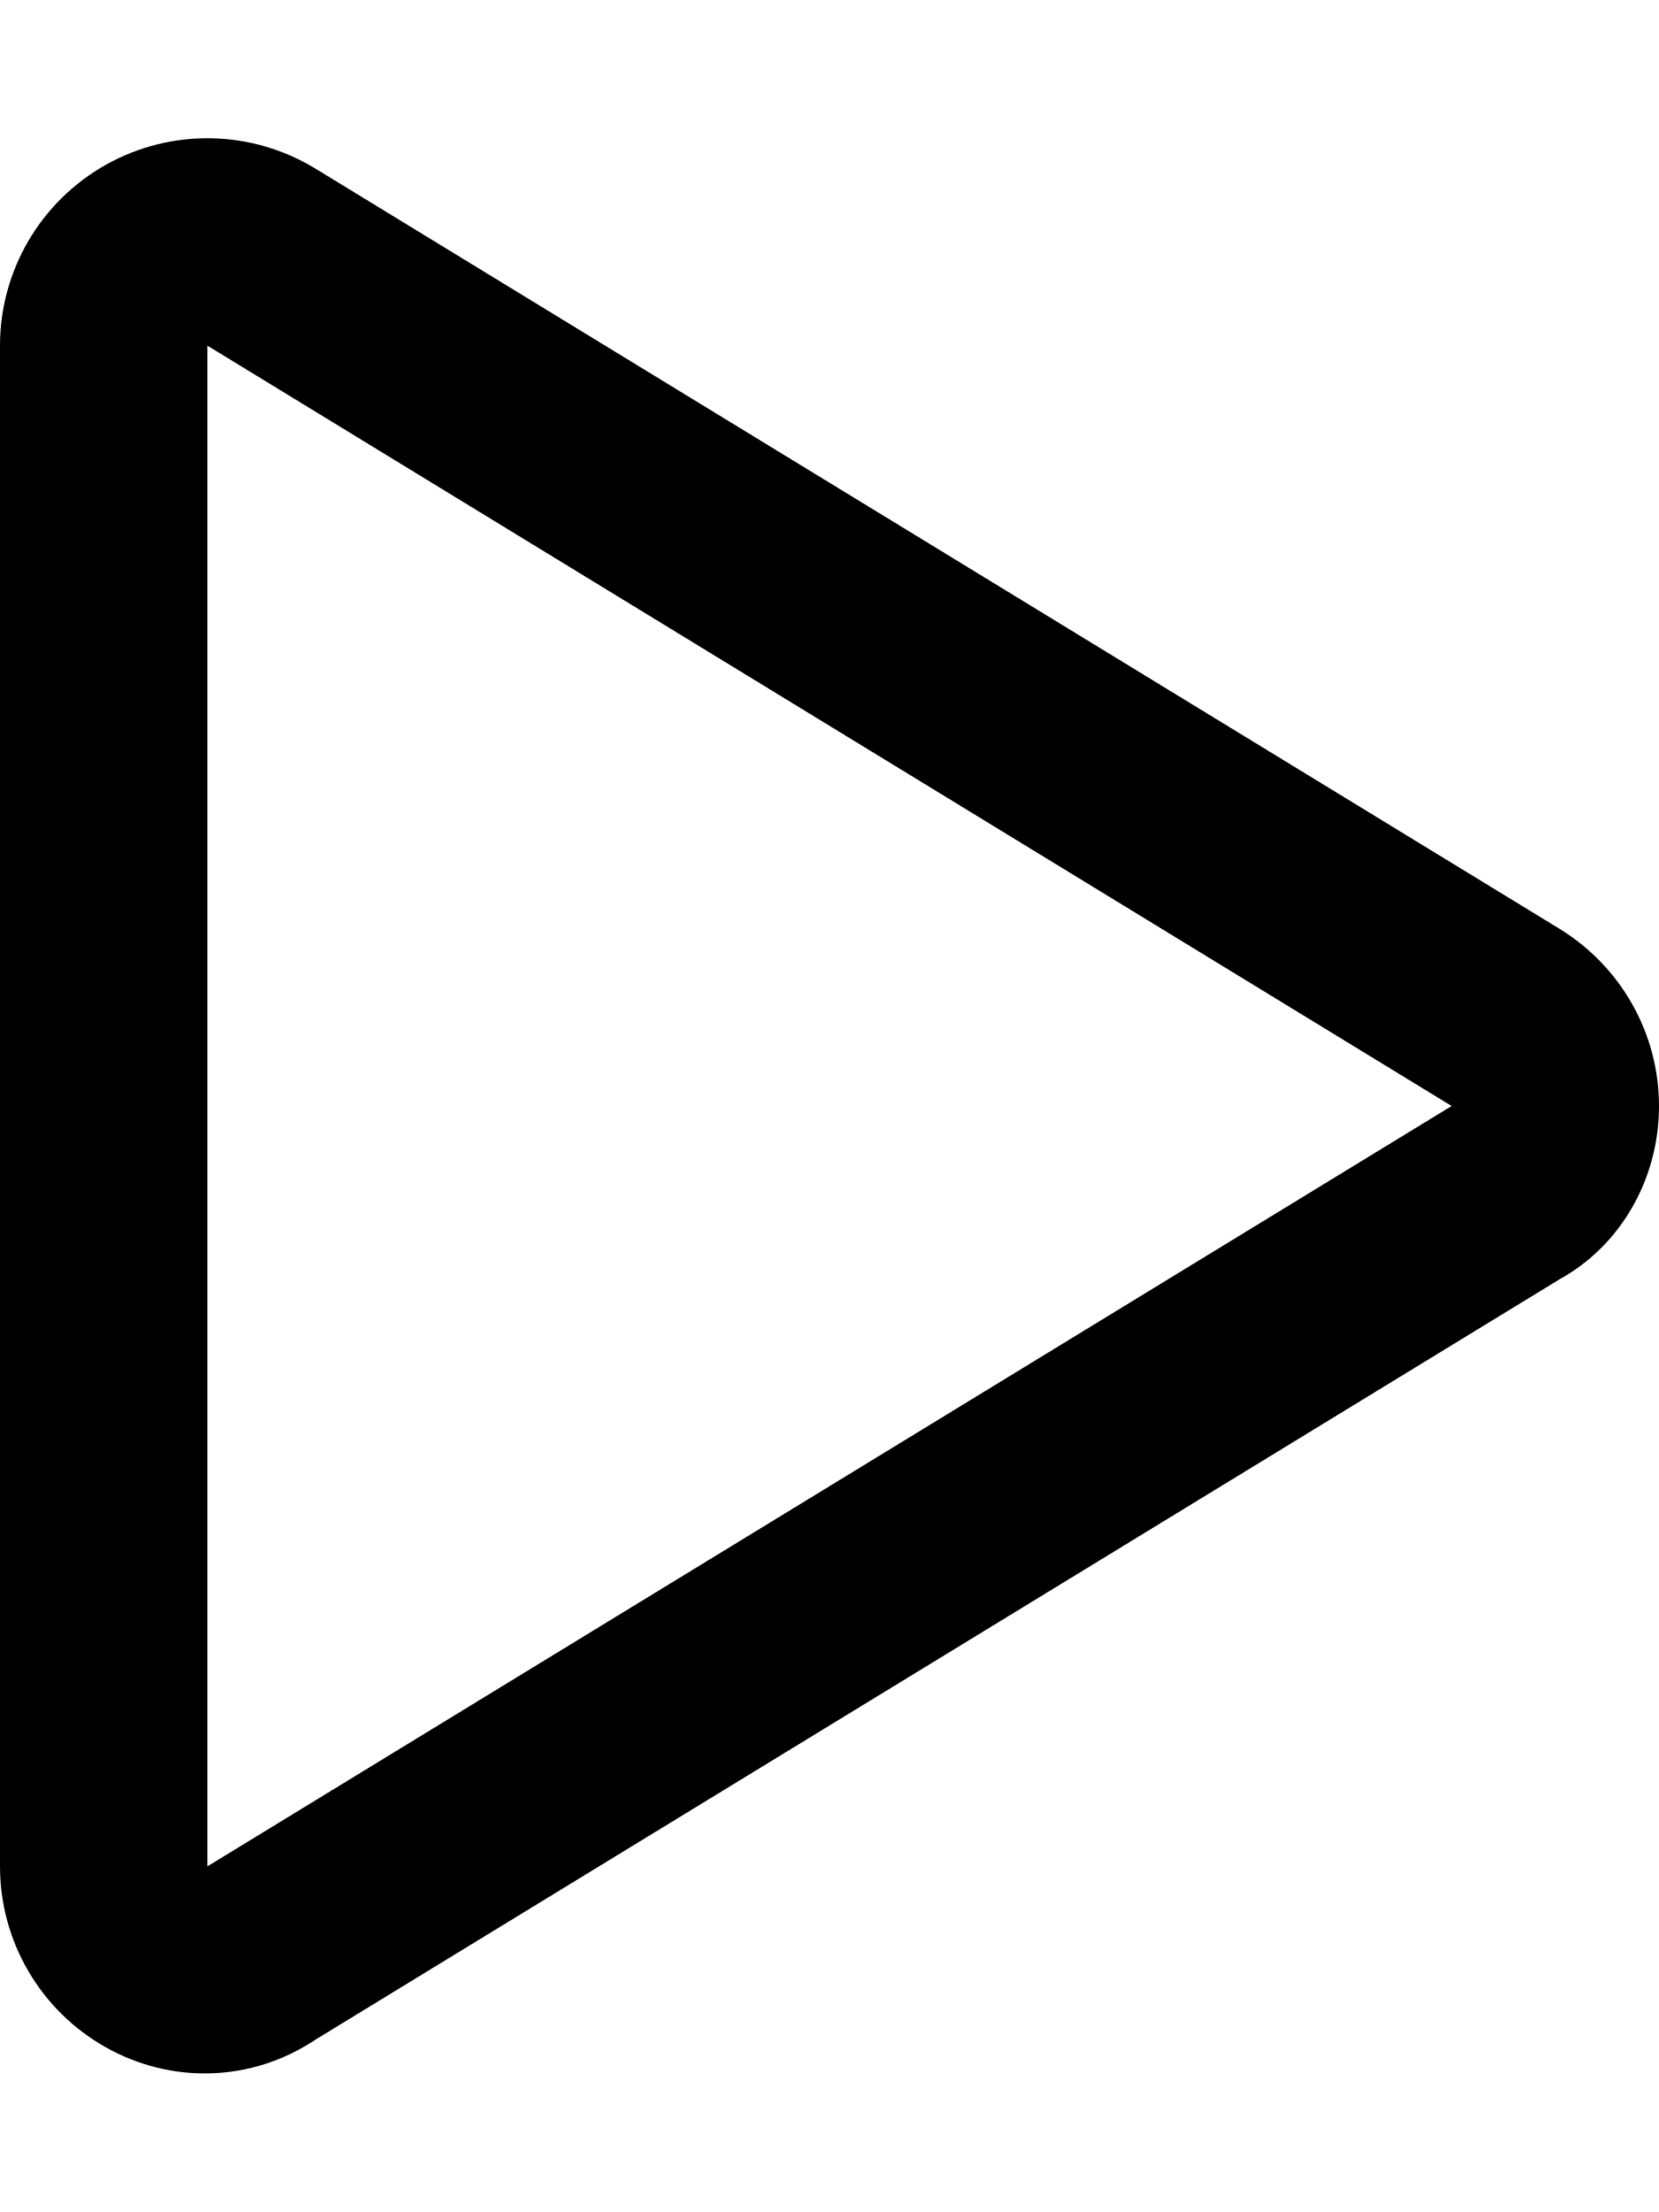
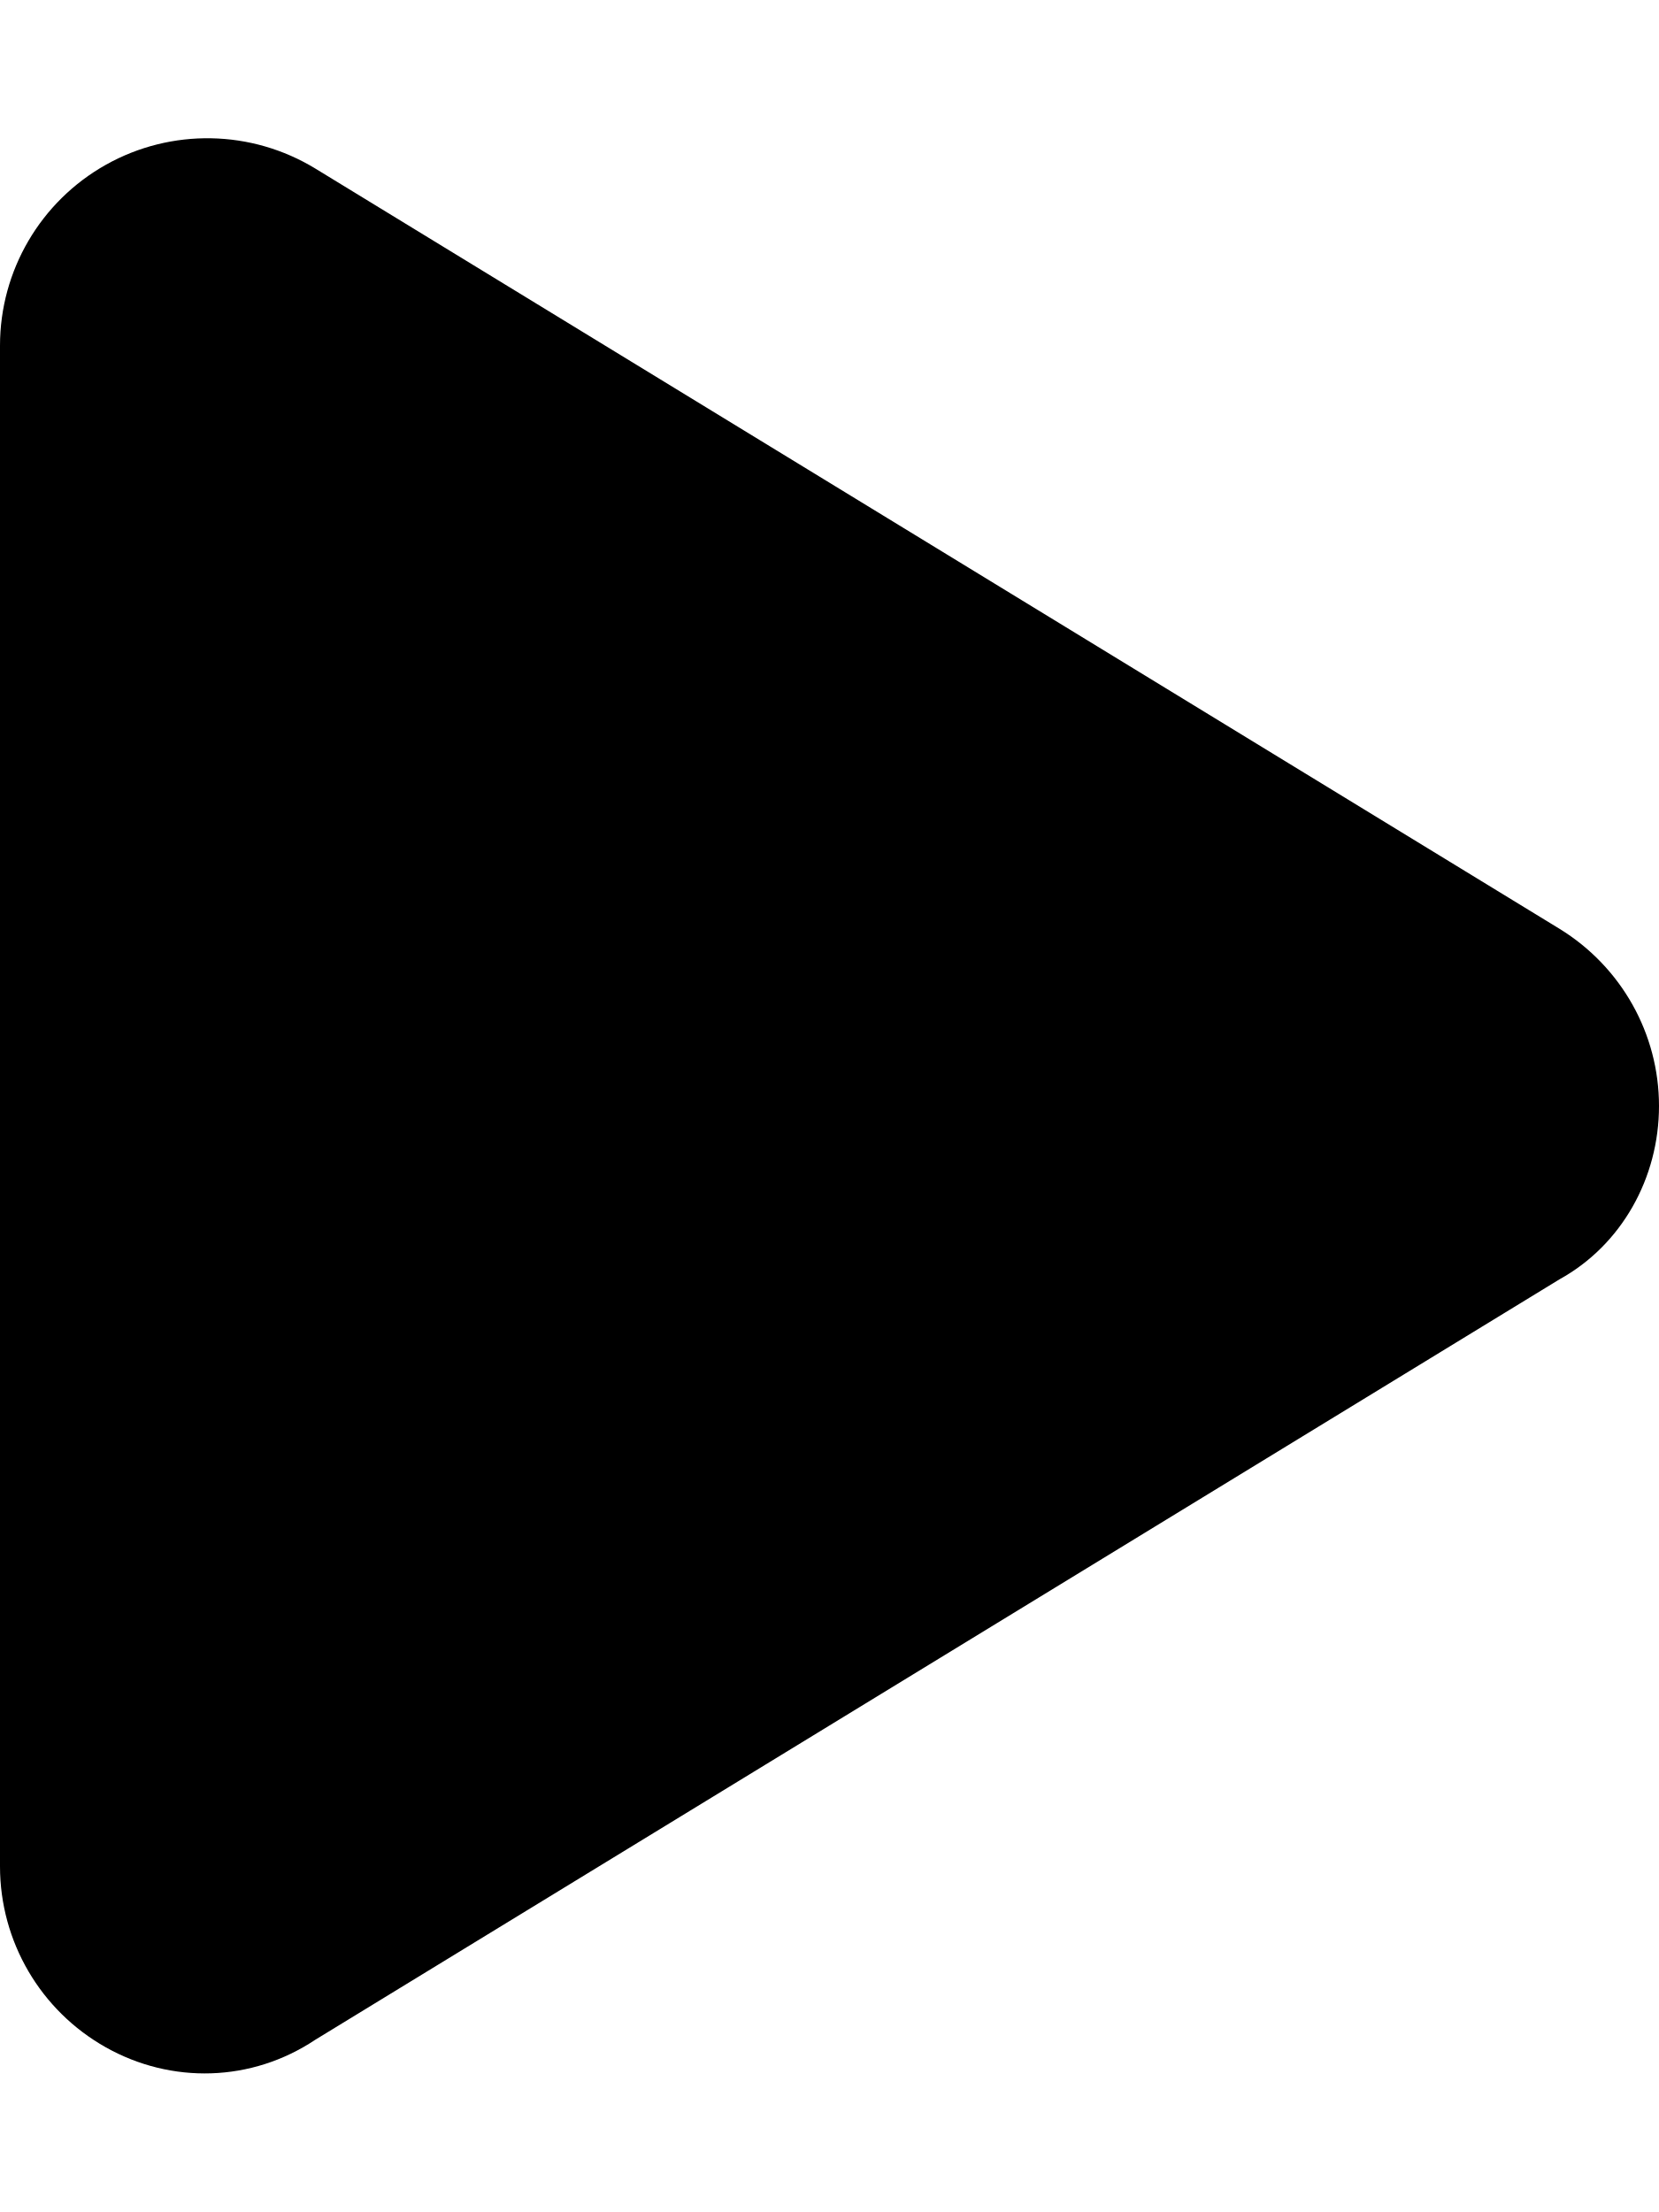
<svg xmlns="http://www.w3.org/2000/svg" viewBox="0 0 384 512">
-   <path d="M24.52 38.13C39.66 29.64 58.21 29.99 73.03 39.04L361 215C375.3 223.8 384 239.3 384 256C384 272.7 375.3 288.2 361 296.1L73.03 472.1C58.21 482 39.66 482.4 24.52 473.9C9.377 465.4 0 449.4 0 432V80C0 62.64 9.377 46.63 24.52 38.13V38.13zM48 432L336 256L48 80V432z" />
+   <path d="M361 215C375.3 223.8 384 239.3 384 256C384 272.7 375.3 288.2 361 296.1L73.03 472.1C58.21 482 39.66 482.4 24.52 473.9C9.377 465.4 0 449.4 0 432V80C0 62.64 9.377 46.63 24.52 38.13C39.66 29.64 58.21 29.99 73.03 39.04L361 215z" />
</svg>
